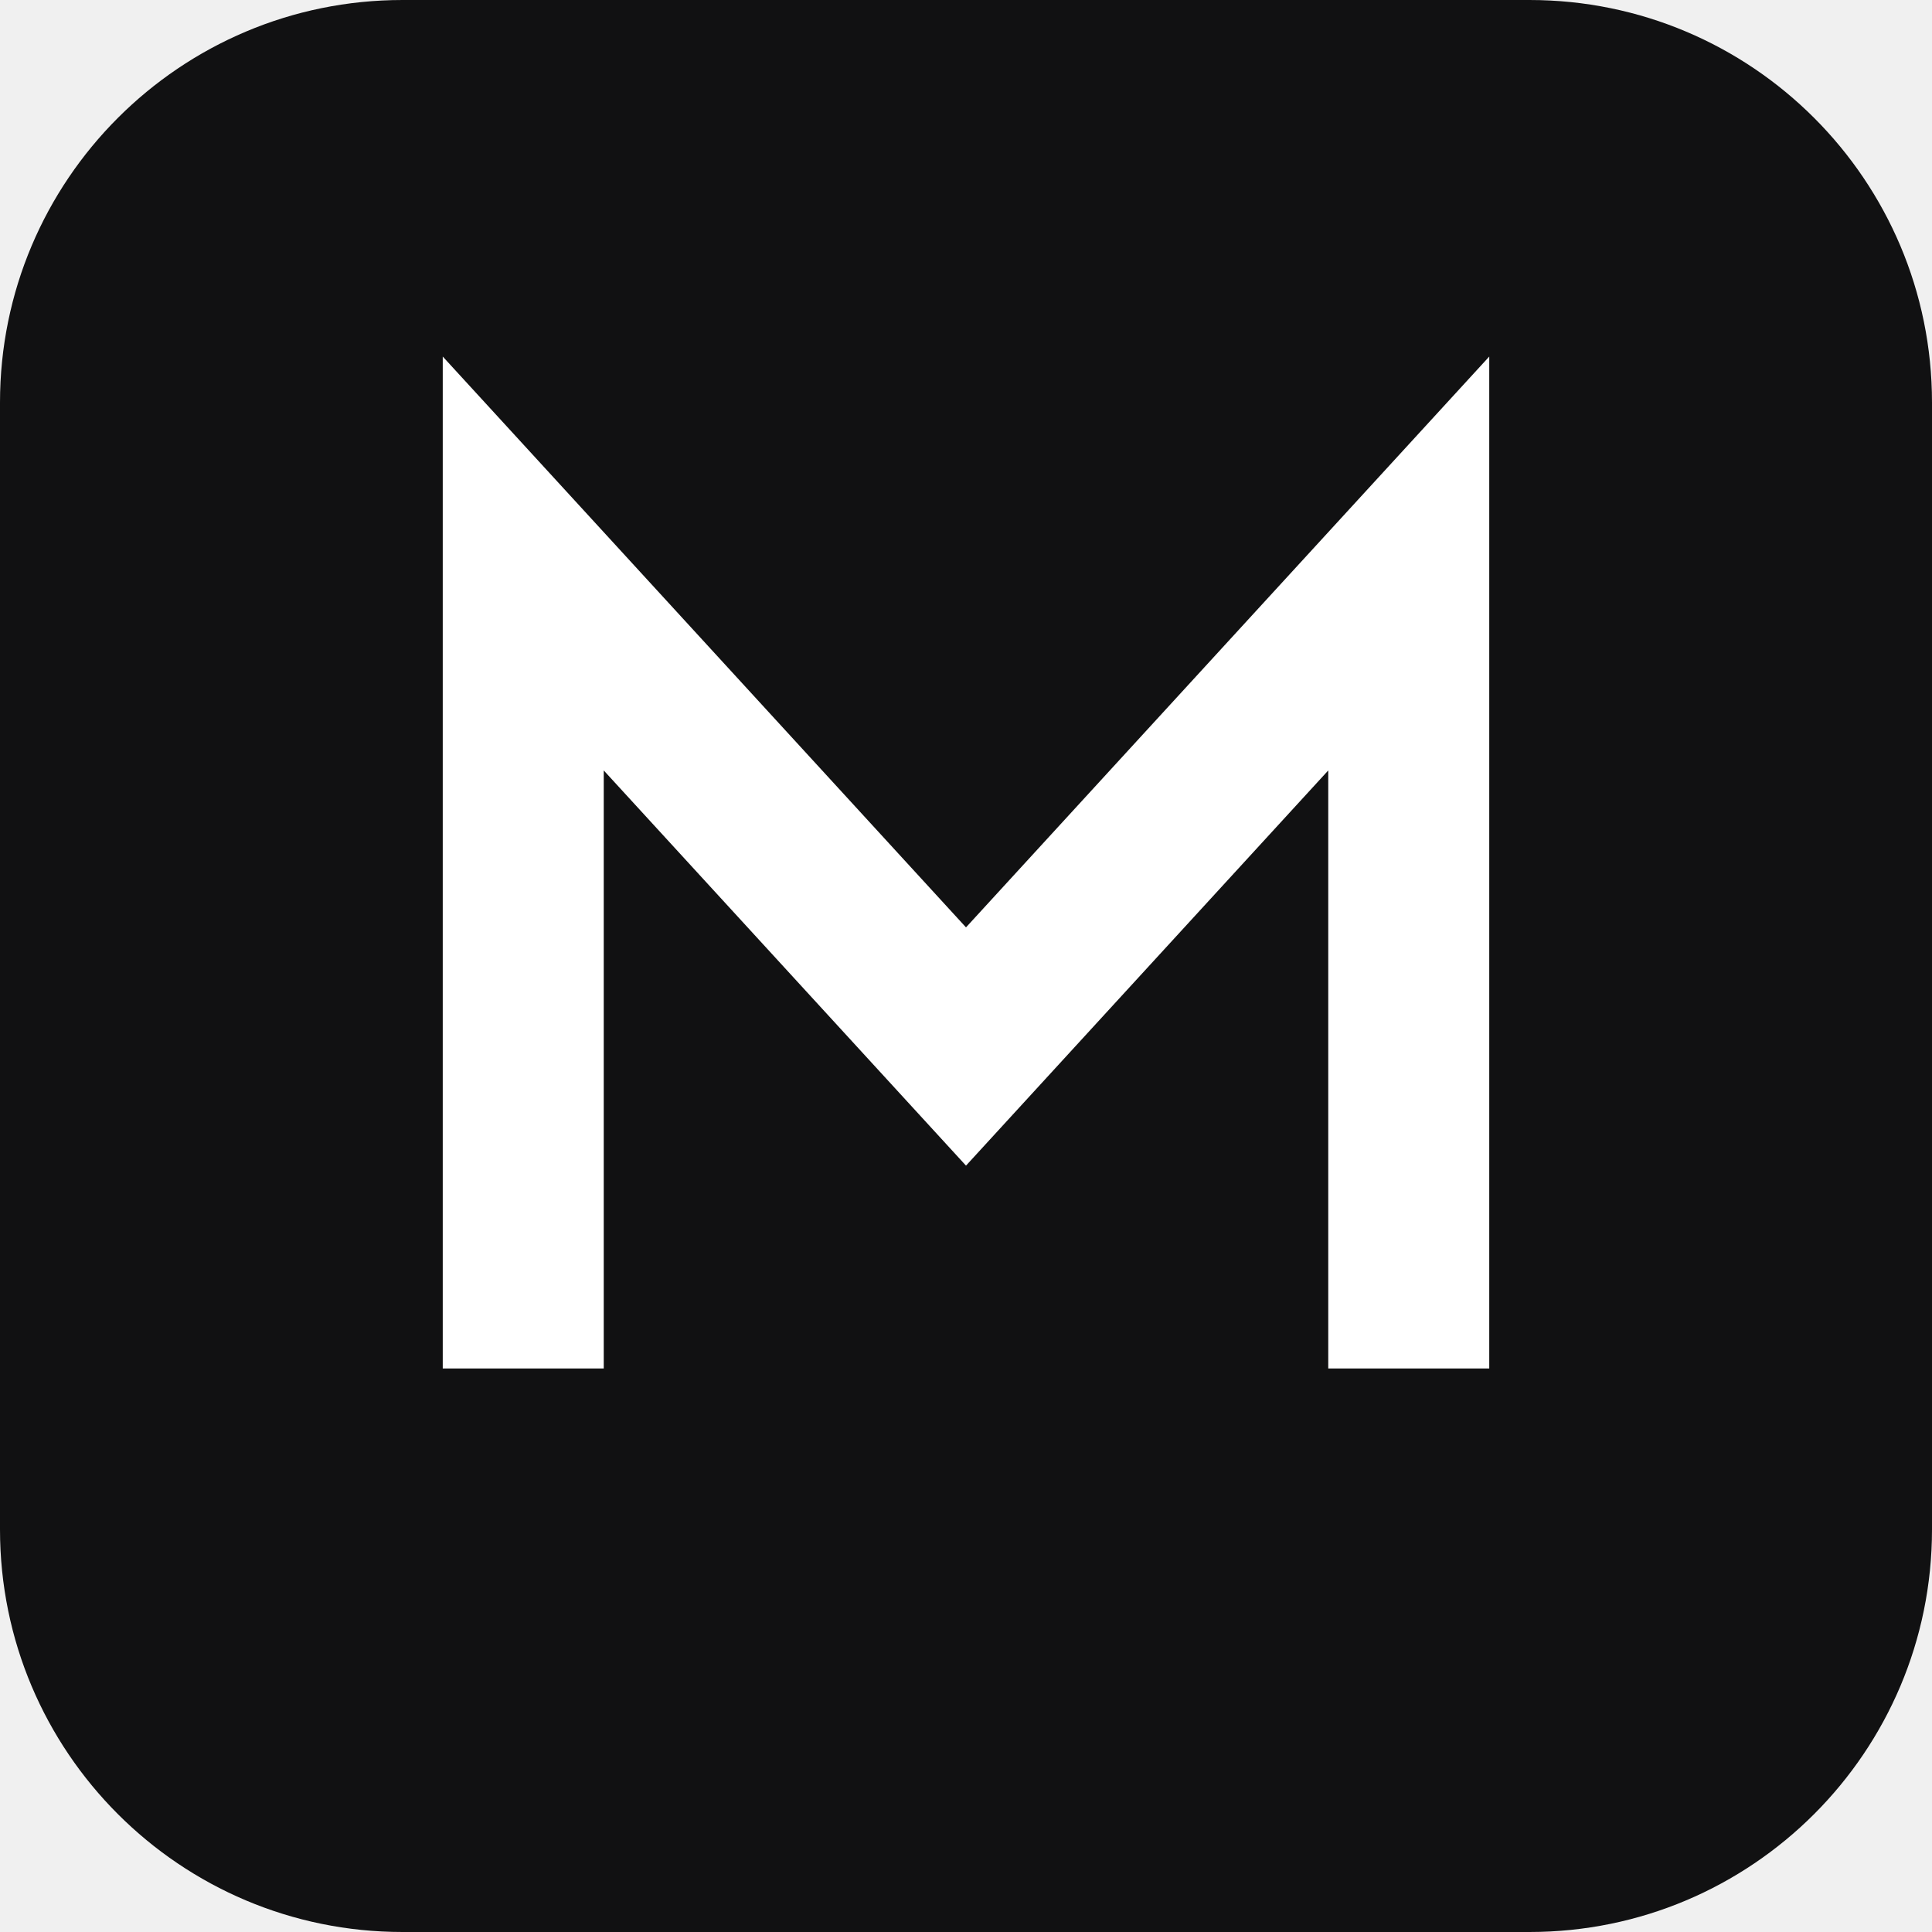
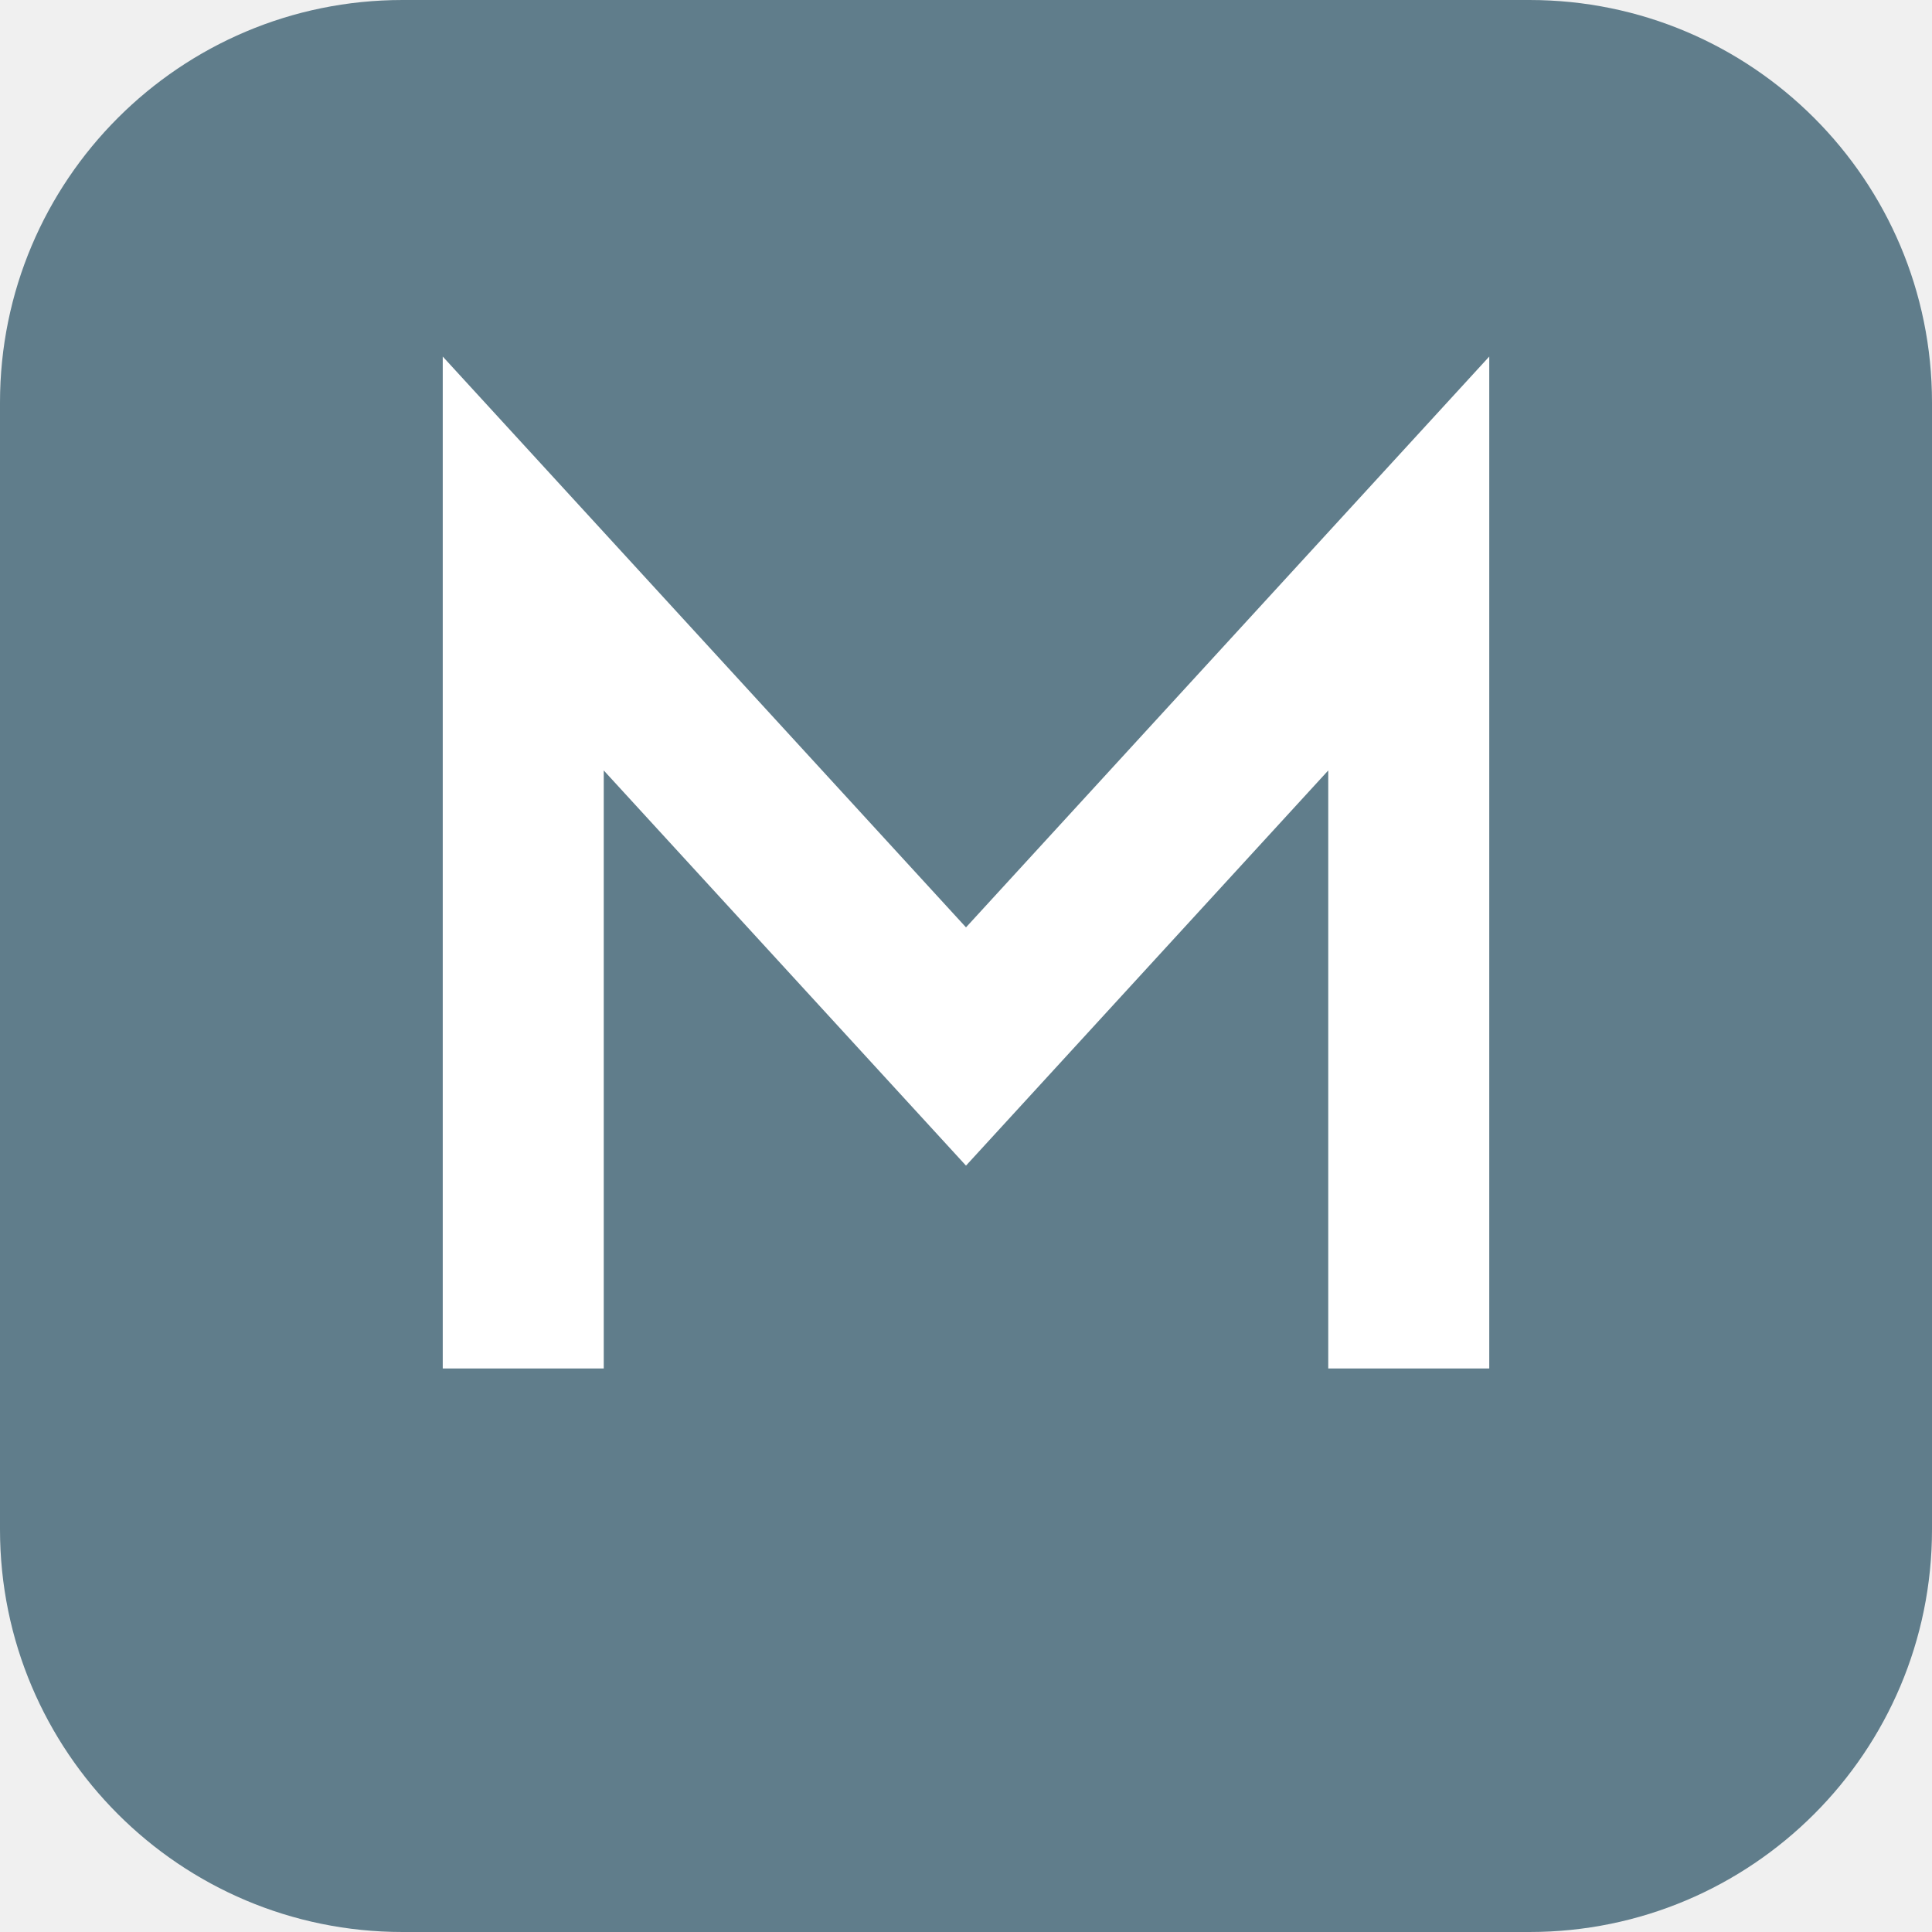
<svg xmlns="http://www.w3.org/2000/svg" viewBox="0 0 24 24">
-   <rect width="24" height="24" rx="5" fill="#111112" />
+   <rect width="24" height="24" rx="5" fill="#607d8b" />
  <path d="M6.5 17V7l5.5 6 5.5-6v10" fill="none" stroke="#fff" stroke-width="2" />
</svg>
